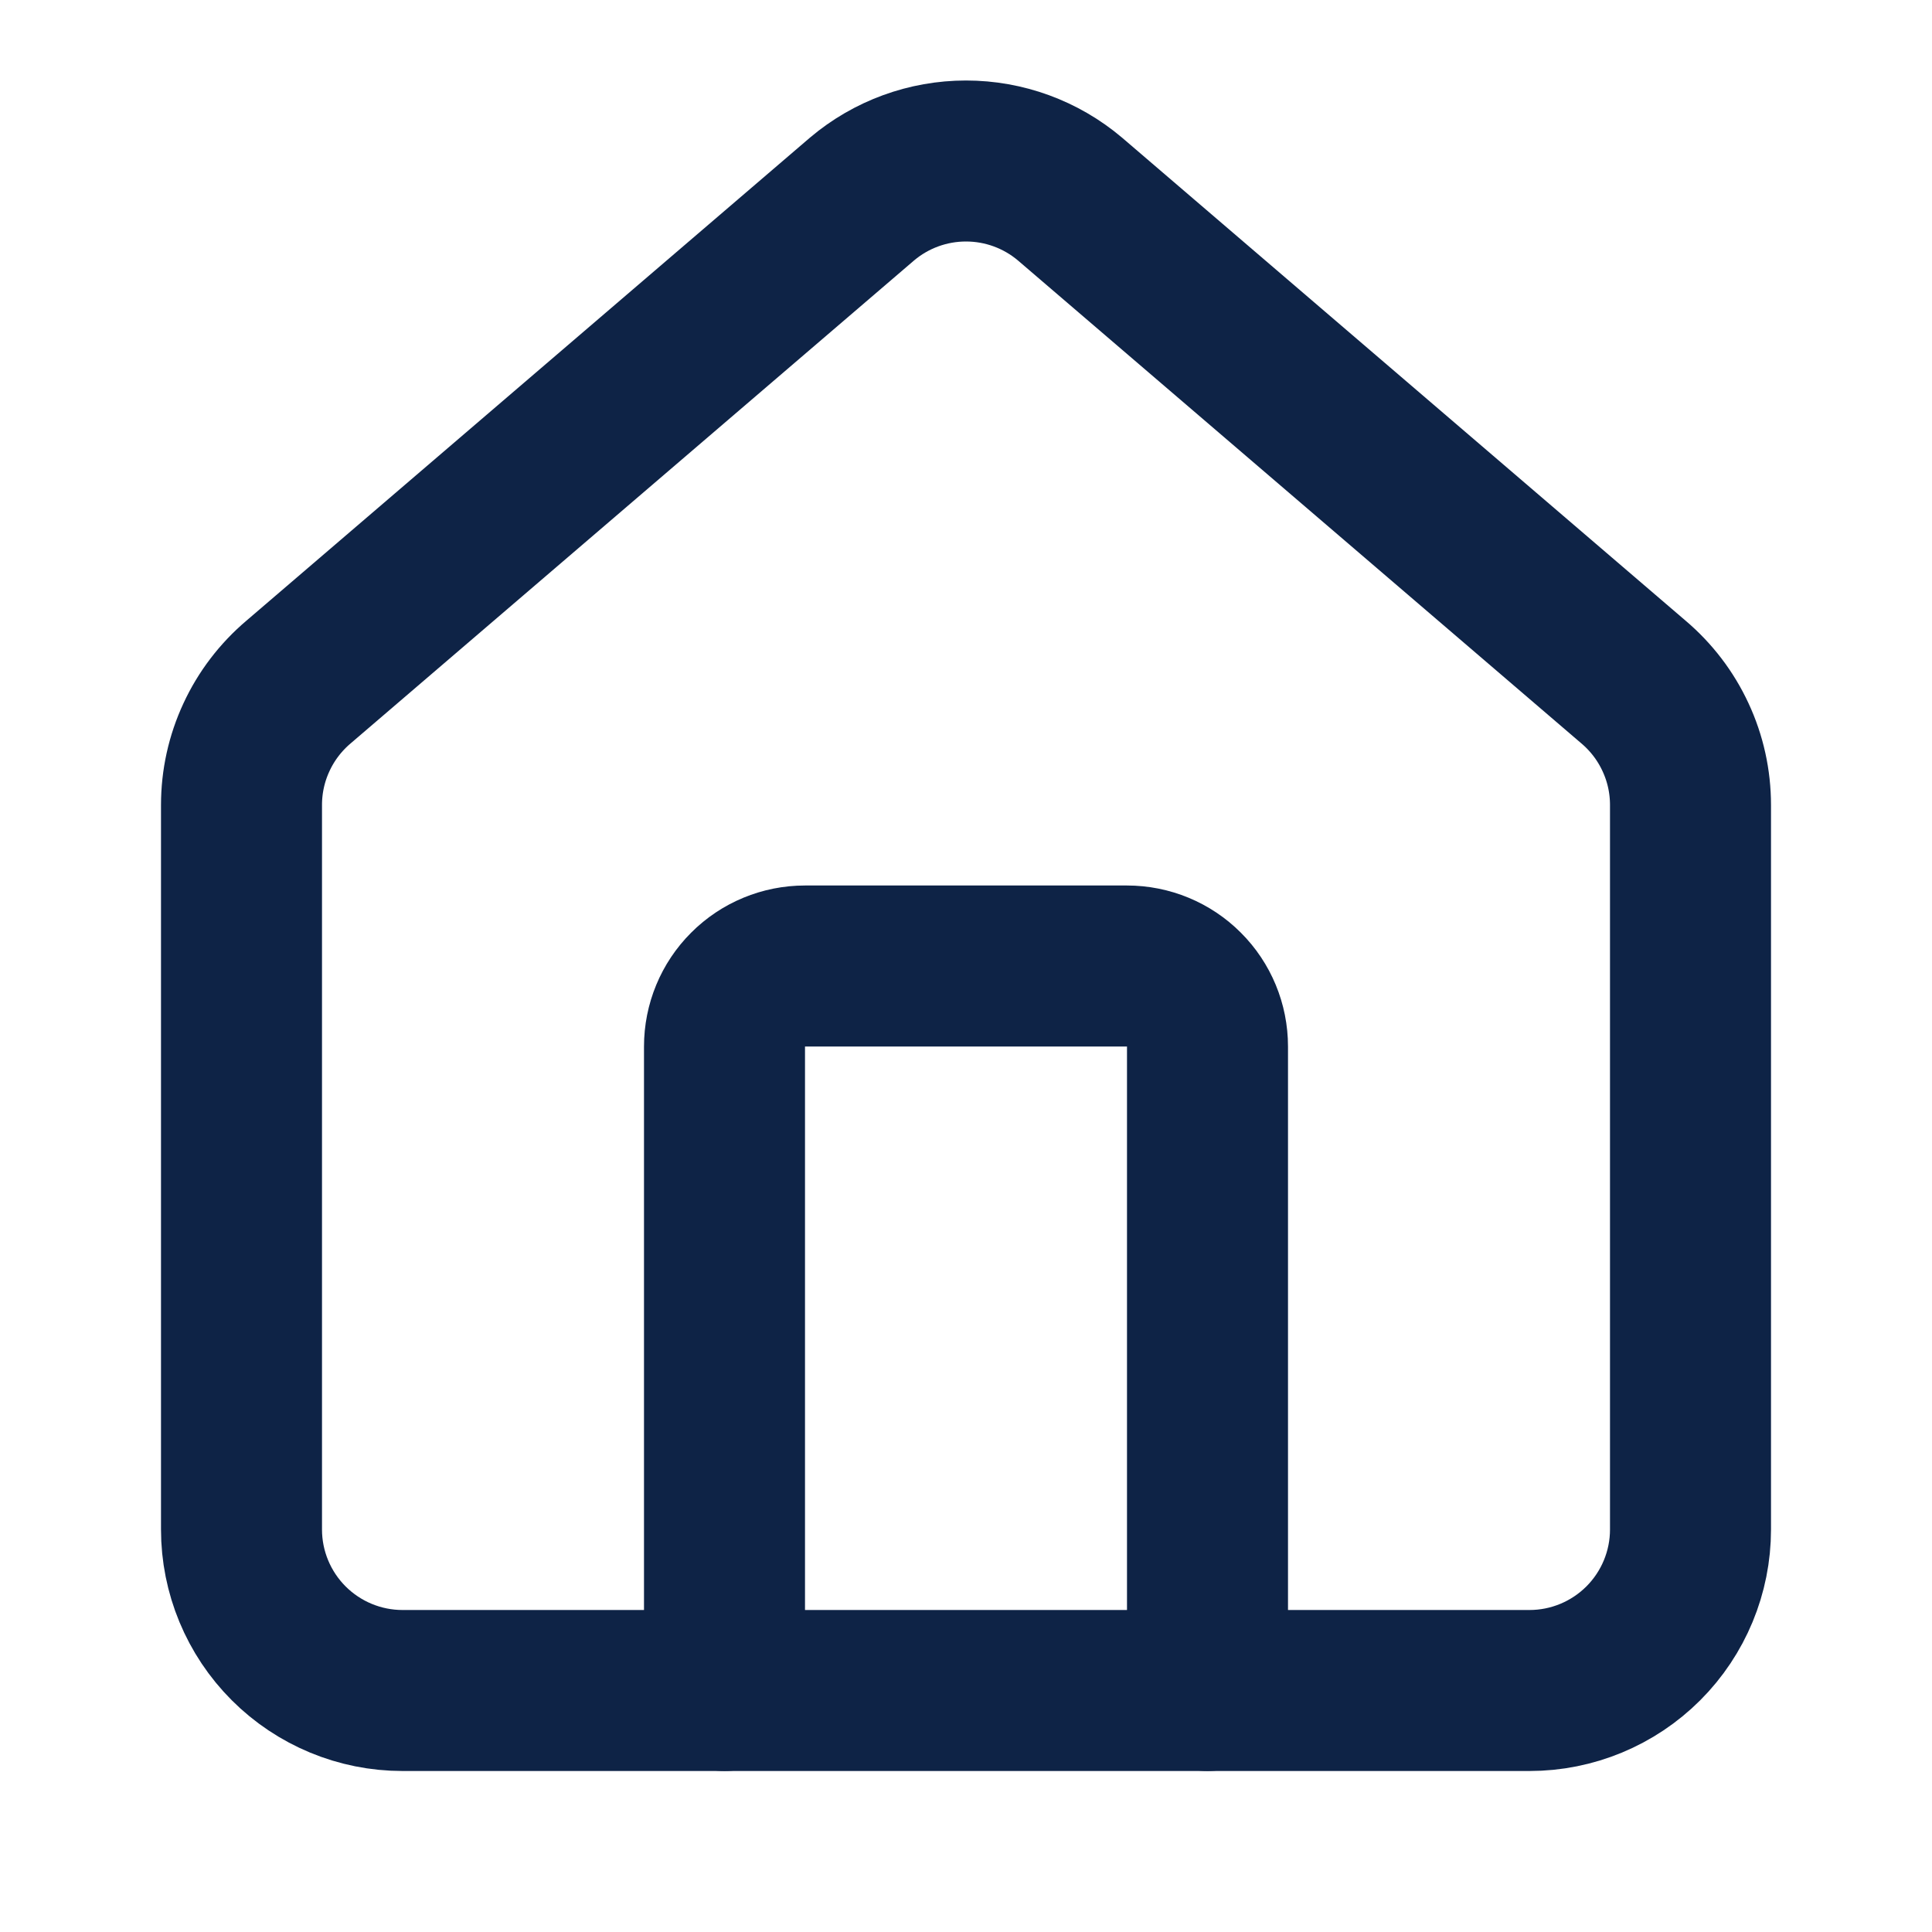
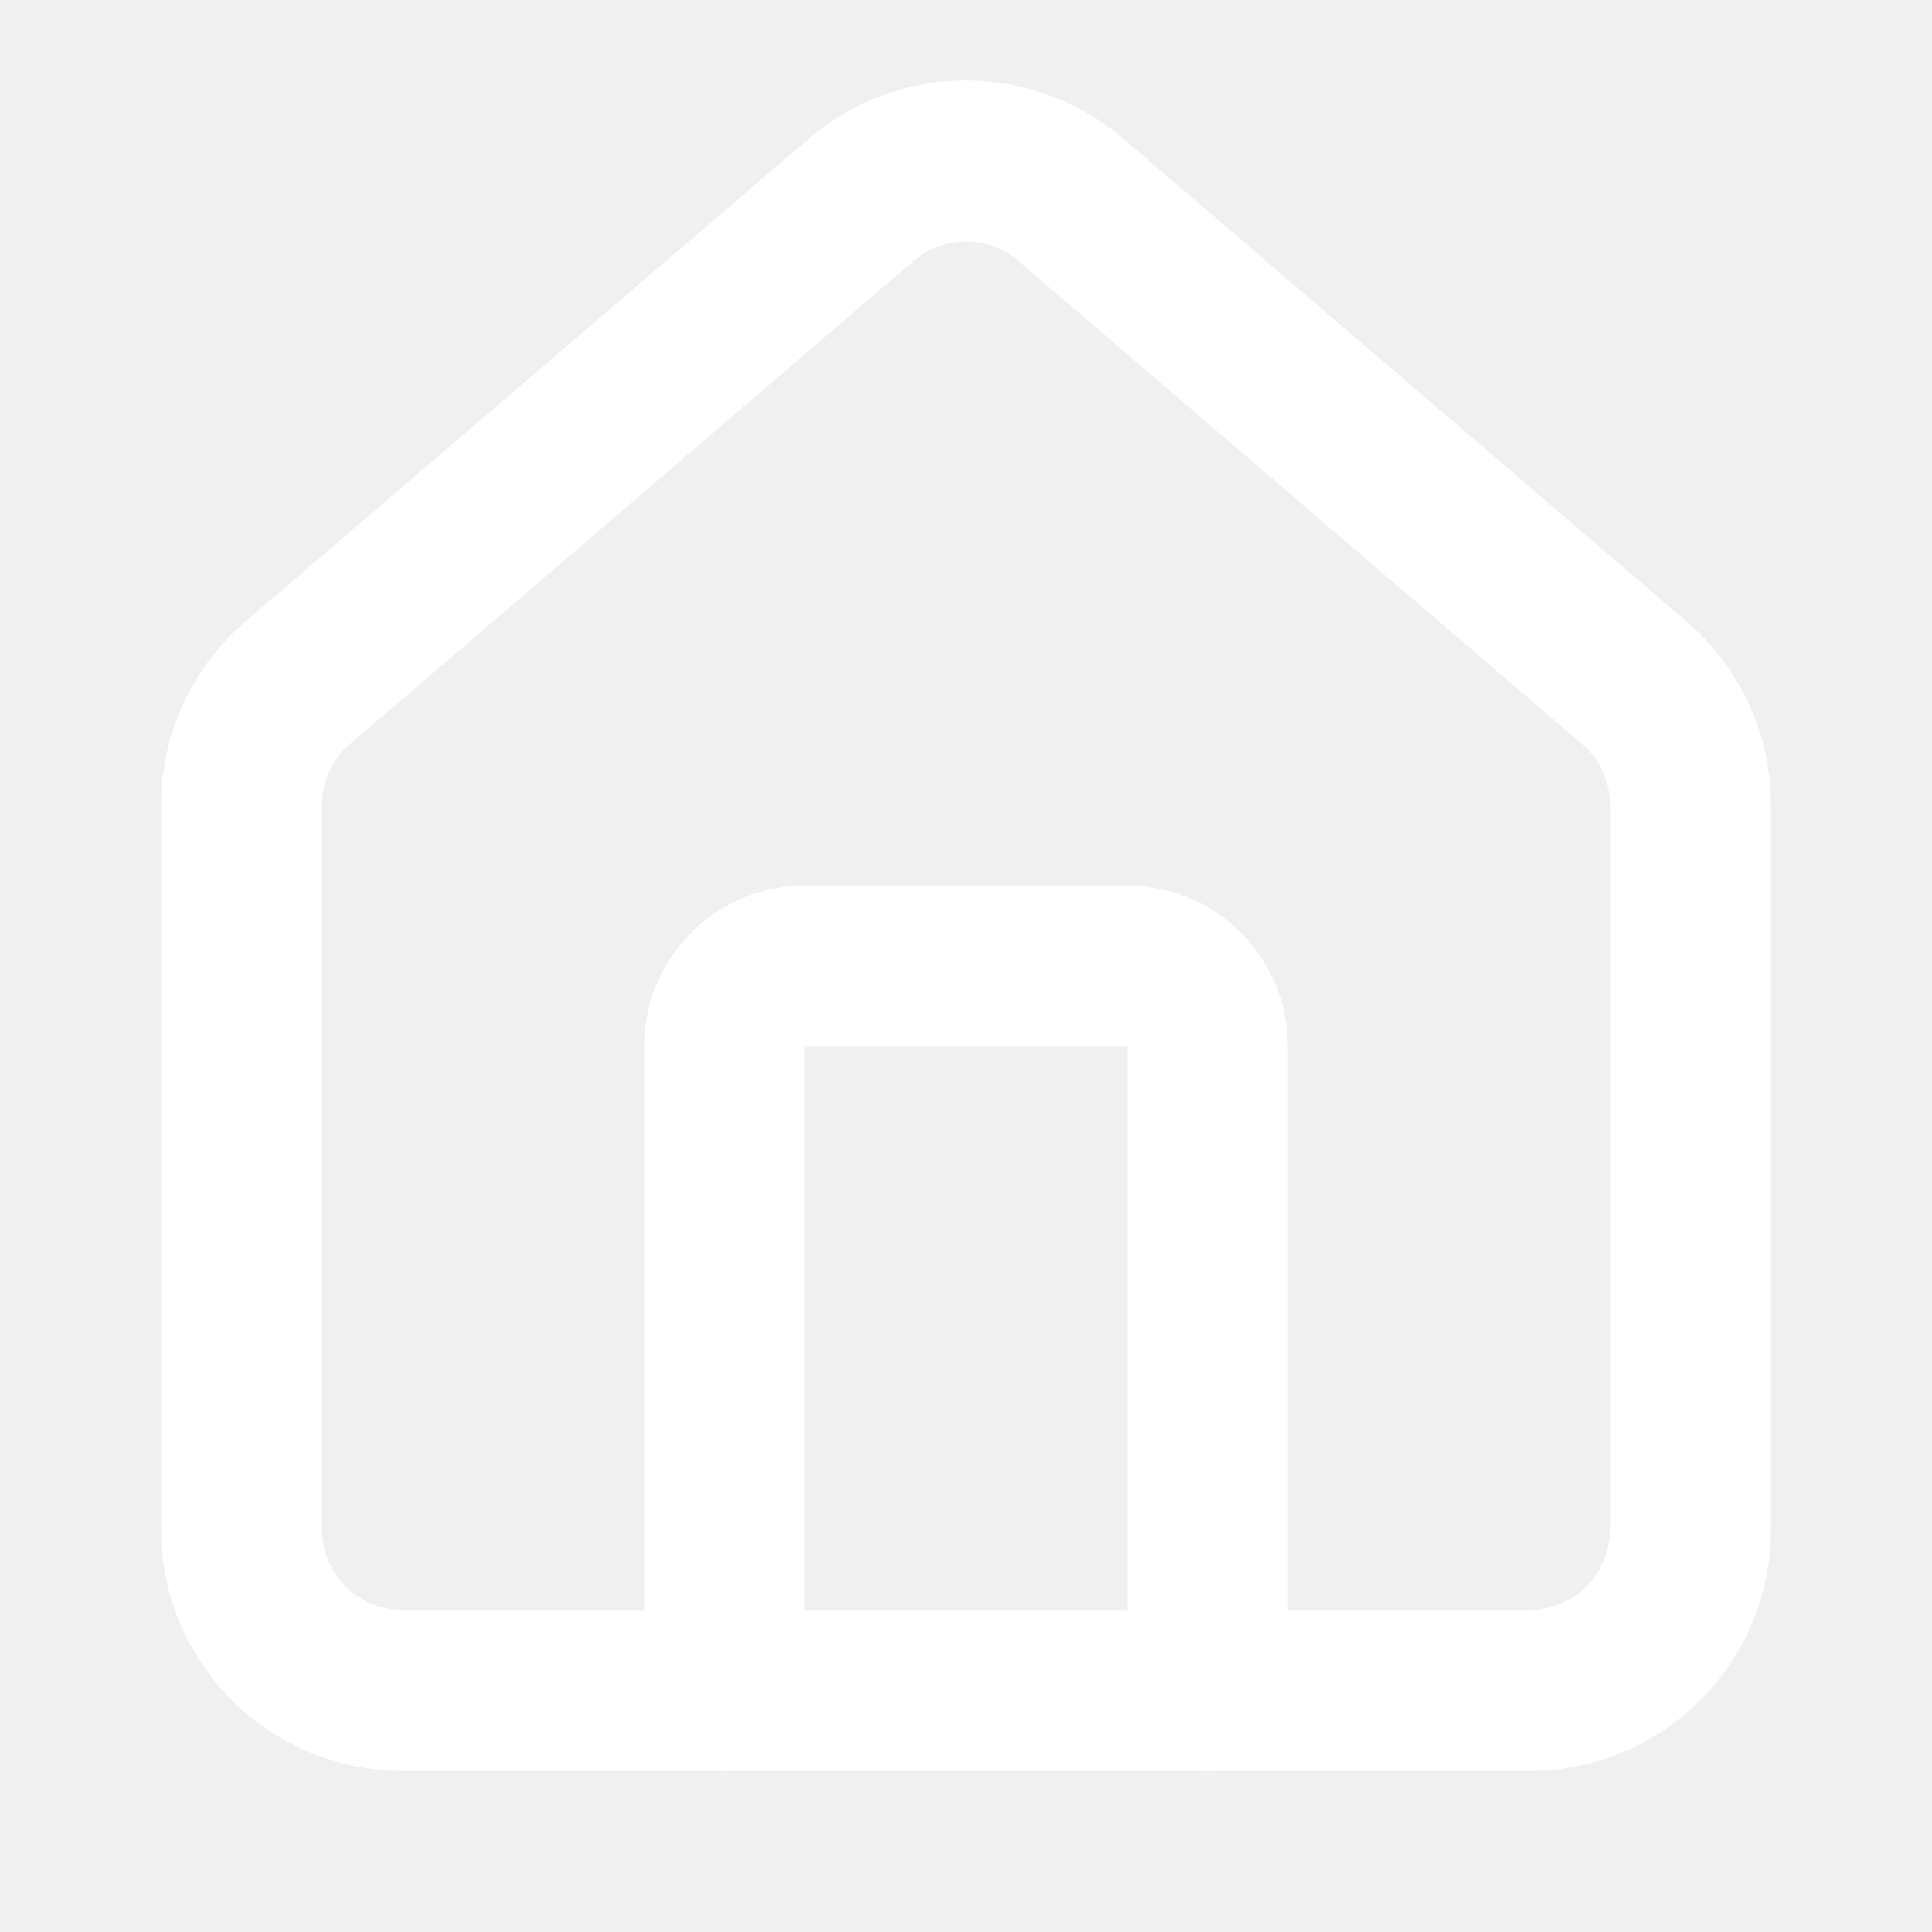
<svg xmlns="http://www.w3.org/2000/svg" width="24" height="24" viewBox="0 0 24 24" fill="none">
-   <rect width="24" height="24" fill="#CFCFCF" />
-   <g id="Icon">
-     <path d="M-21 -166C-21 -167.105 -20.105 -168 -19 -168H473C474.105 -168 475 -167.105 475 -166V326C475 327.105 474.105 328 473 328H-19C-20.105 328 -21 327.105 -21 326V-166Z" fill="white" />
-     <path d="M-19 -168V-167H473V-168V-169H-19V-168ZM475 -166H474V326H475H476V-166H475ZM473 328V327H-19V328V329H473V328ZM-21 326H-20V-166H-21H-22V326H-21ZM-19 328V327C-19.552 327 -20 326.552 -20 326H-21H-22C-22 327.657 -20.657 329 -19 329V328ZM475 326H474C474 326.552 473.552 327 473 327V328V329C474.657 329 476 327.657 476 326H475ZM473 -168V-167C473.552 -167 474 -166.552 474 -166H475H476C476 -167.657 474.657 -169 473 -169V-168ZM-19 -168V-169C-20.657 -169 -22 -167.657 -22 -166H-21H-20C-20 -166.552 -19.552 -167 -19 -167V-168Z" fill="black" fill-opacity="0.1" />
-     <g id="icon-set">
-       <rect x="-9.5" y="-156.5" width="473" height="281" rx="4.5" stroke="#9747FF" stroke-dasharray="10 5" />
-       <g id="Property 1=menu-home">
-         <g id="Group">
-           <path id="Vector" d="M15 21V13C15 12.735 14.895 12.48 14.707 12.293C14.52 12.105 14.265 12 14 12H10C9.735 12 9.48 12.105 9.293 12.293C9.105 12.48 9 12.735 9 13V21" stroke="#0E2346" stroke-width="2" stroke-linecap="round" stroke-linejoin="round" />
-           <path id="Vector_2" d="M3 10C3 9.709 3.063 9.422 3.186 9.158C3.308 8.894 3.487 8.66 3.709 8.472L10.709 2.472C11.07 2.167 11.527 2 12 2C12.473 2 12.93 2.167 13.291 2.472L20.291 8.472C20.513 8.66 20.692 8.894 20.814 9.158C20.937 9.422 21 9.709 21 10V19C21 19.53 20.789 20.039 20.414 20.414C20.039 20.789 19.53 21 19 21H5C4.47 21 3.961 20.789 3.586 20.414C3.211 20.039 3 19.53 3 19V10Z" stroke="#0E2346" stroke-width="2" stroke-linecap="round" stroke-linejoin="round" />
-         </g>
-       </g>
-     </g>
-   </g>
+   <path d="M15 21V13C15 12.735 14.895 12.48 14.707 12.293C14.52 12.105 14.265 12 14 12H10C9.735 12 9.48 12.105 9.293 12.293C9.105 12.48 9 12.735 9 13V21" stroke="white" stroke-width="2" stroke-linecap="round" stroke-linejoin="round" />
+   <path d="M3 10C3 9.709 3.063 9.422 3.186 9.158C3.308 8.894 3.487 8.66 3.709 8.472L10.709 2.472C11.07 2.167 11.527 2 12 2C12.473 2 12.93 2.167 13.291 2.472L20.291 8.472C20.513 8.66 20.692 8.894 20.814 9.158C20.937 9.422 21 9.709 21 10V19C21 19.53 20.789 20.039 20.414 20.414C20.039 20.789 19.53 21 19 21H5C4.47 21 3.961 20.789 3.586 20.414C3.211 20.039 3 19.53 3 19V10Z" stroke="white" stroke-width="2" stroke-linecap="round" stroke-linejoin="round" />
</svg>
